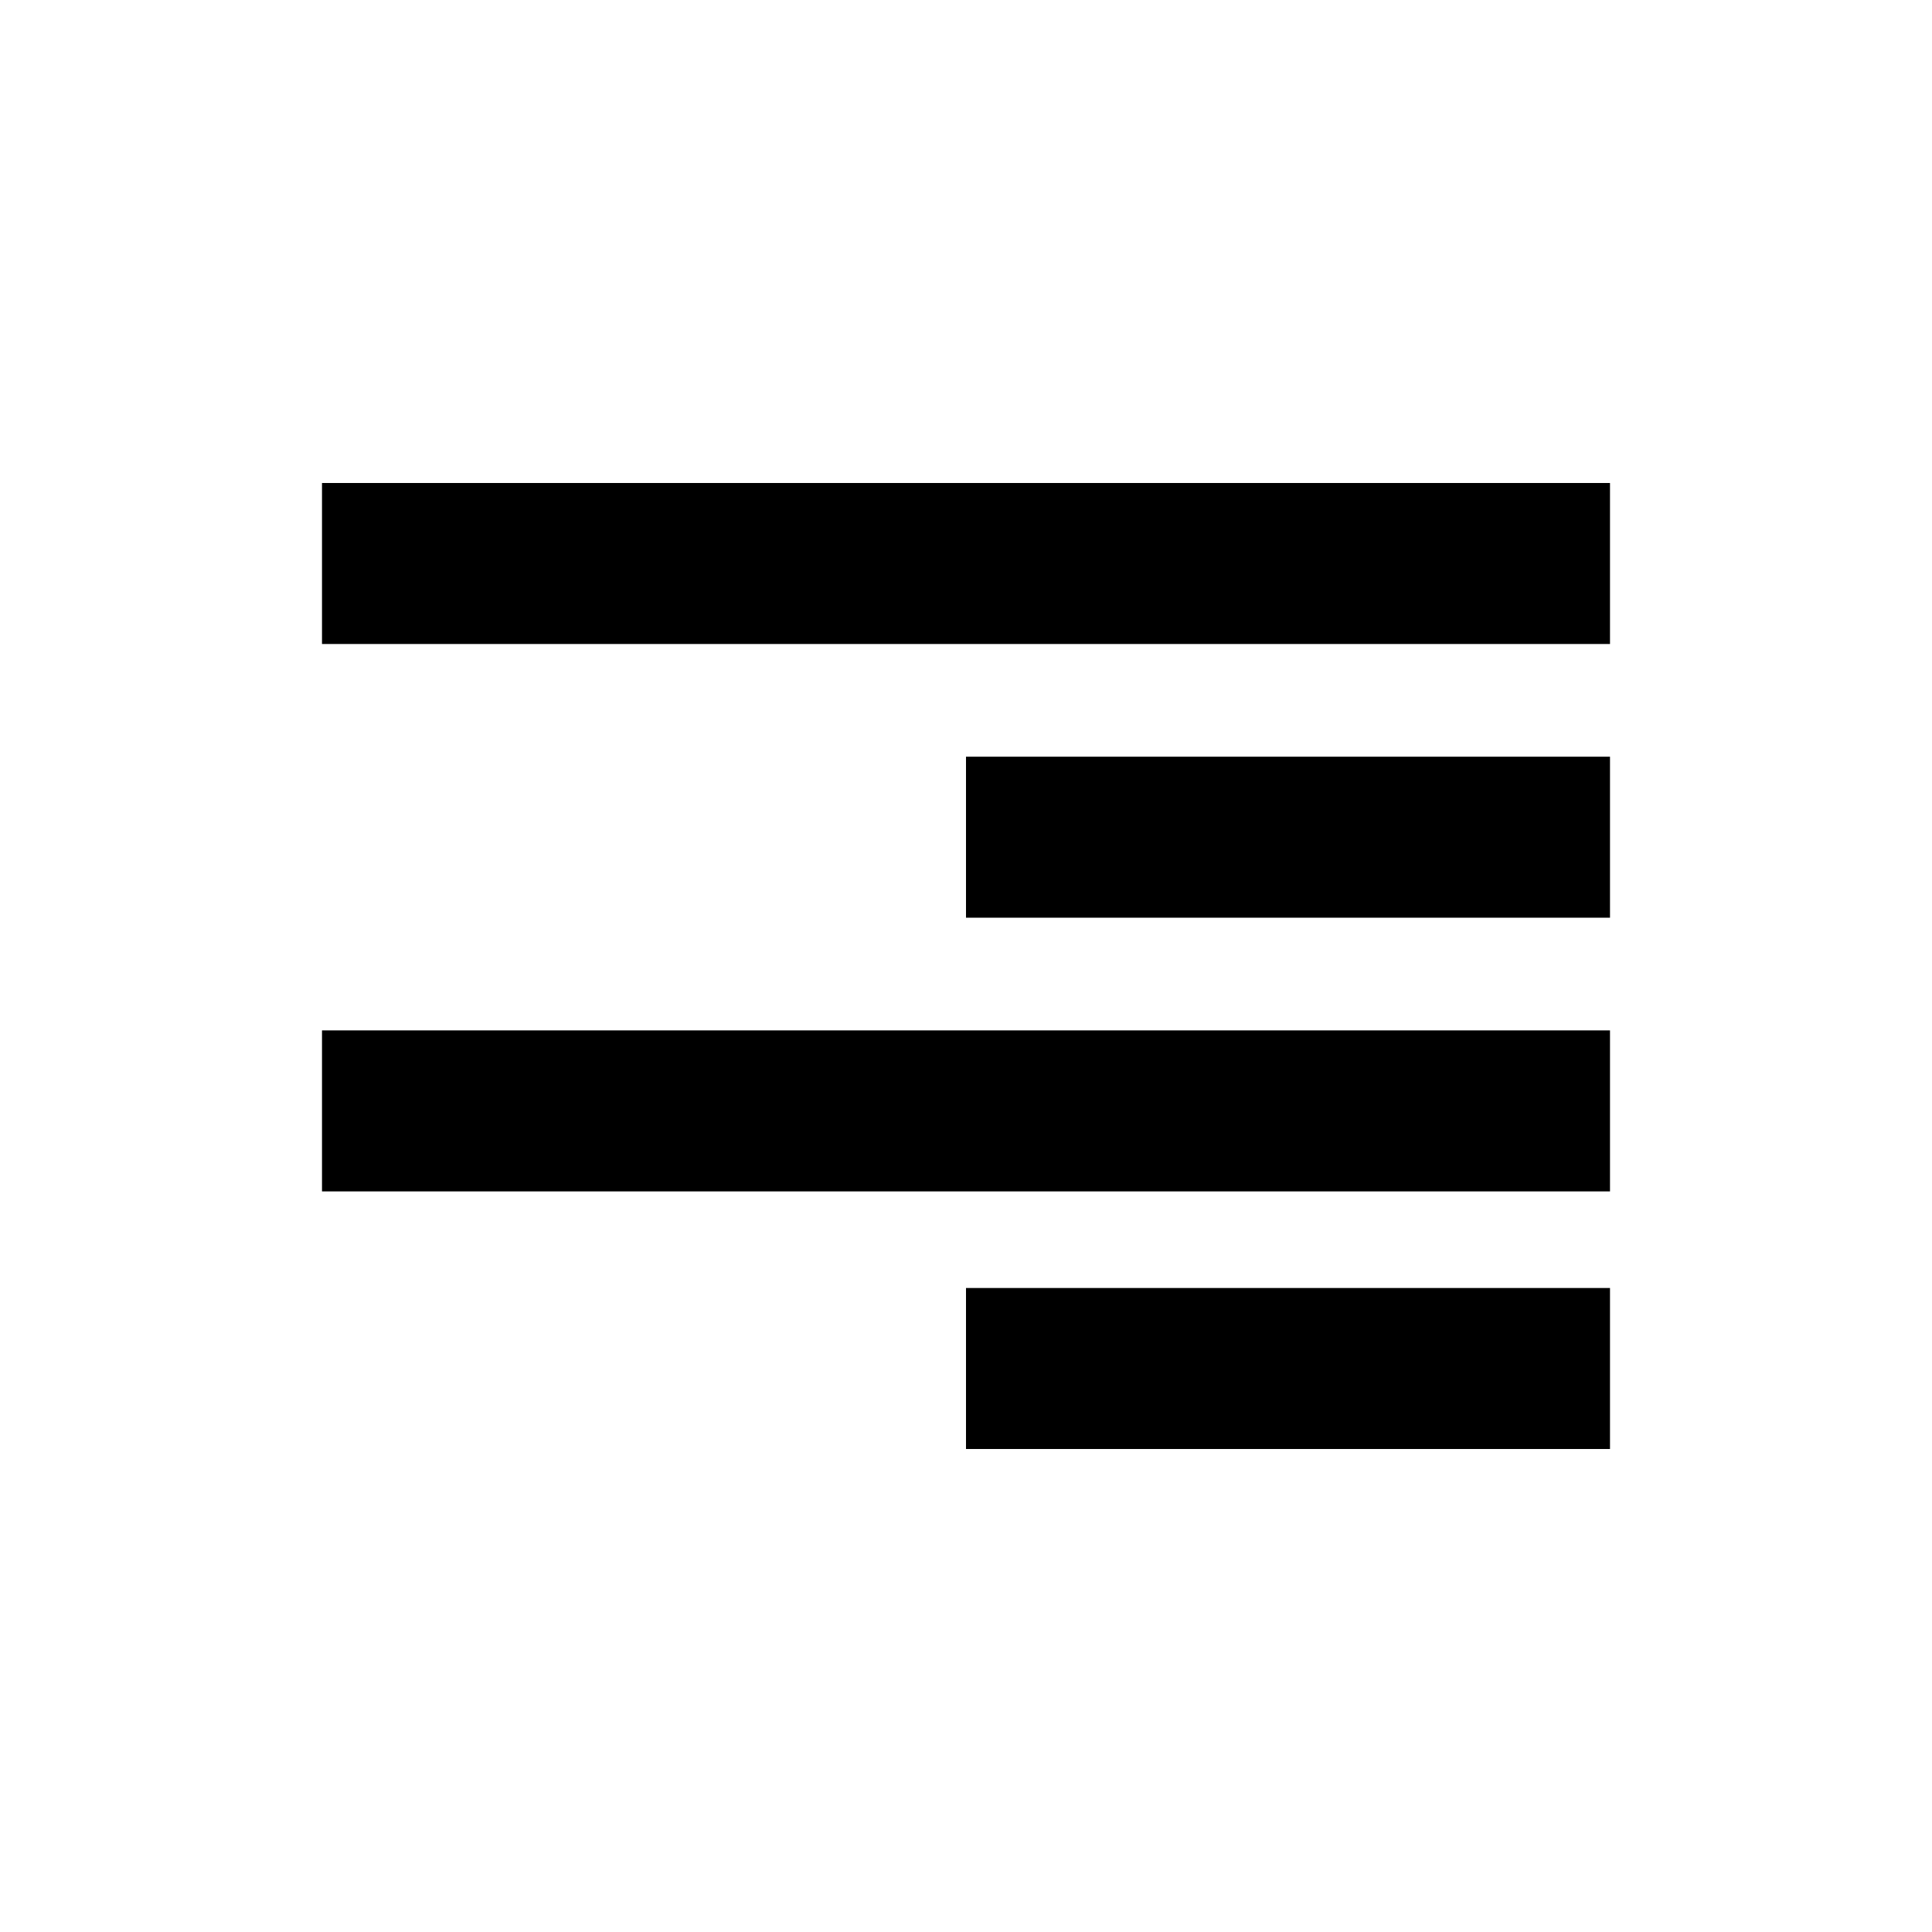
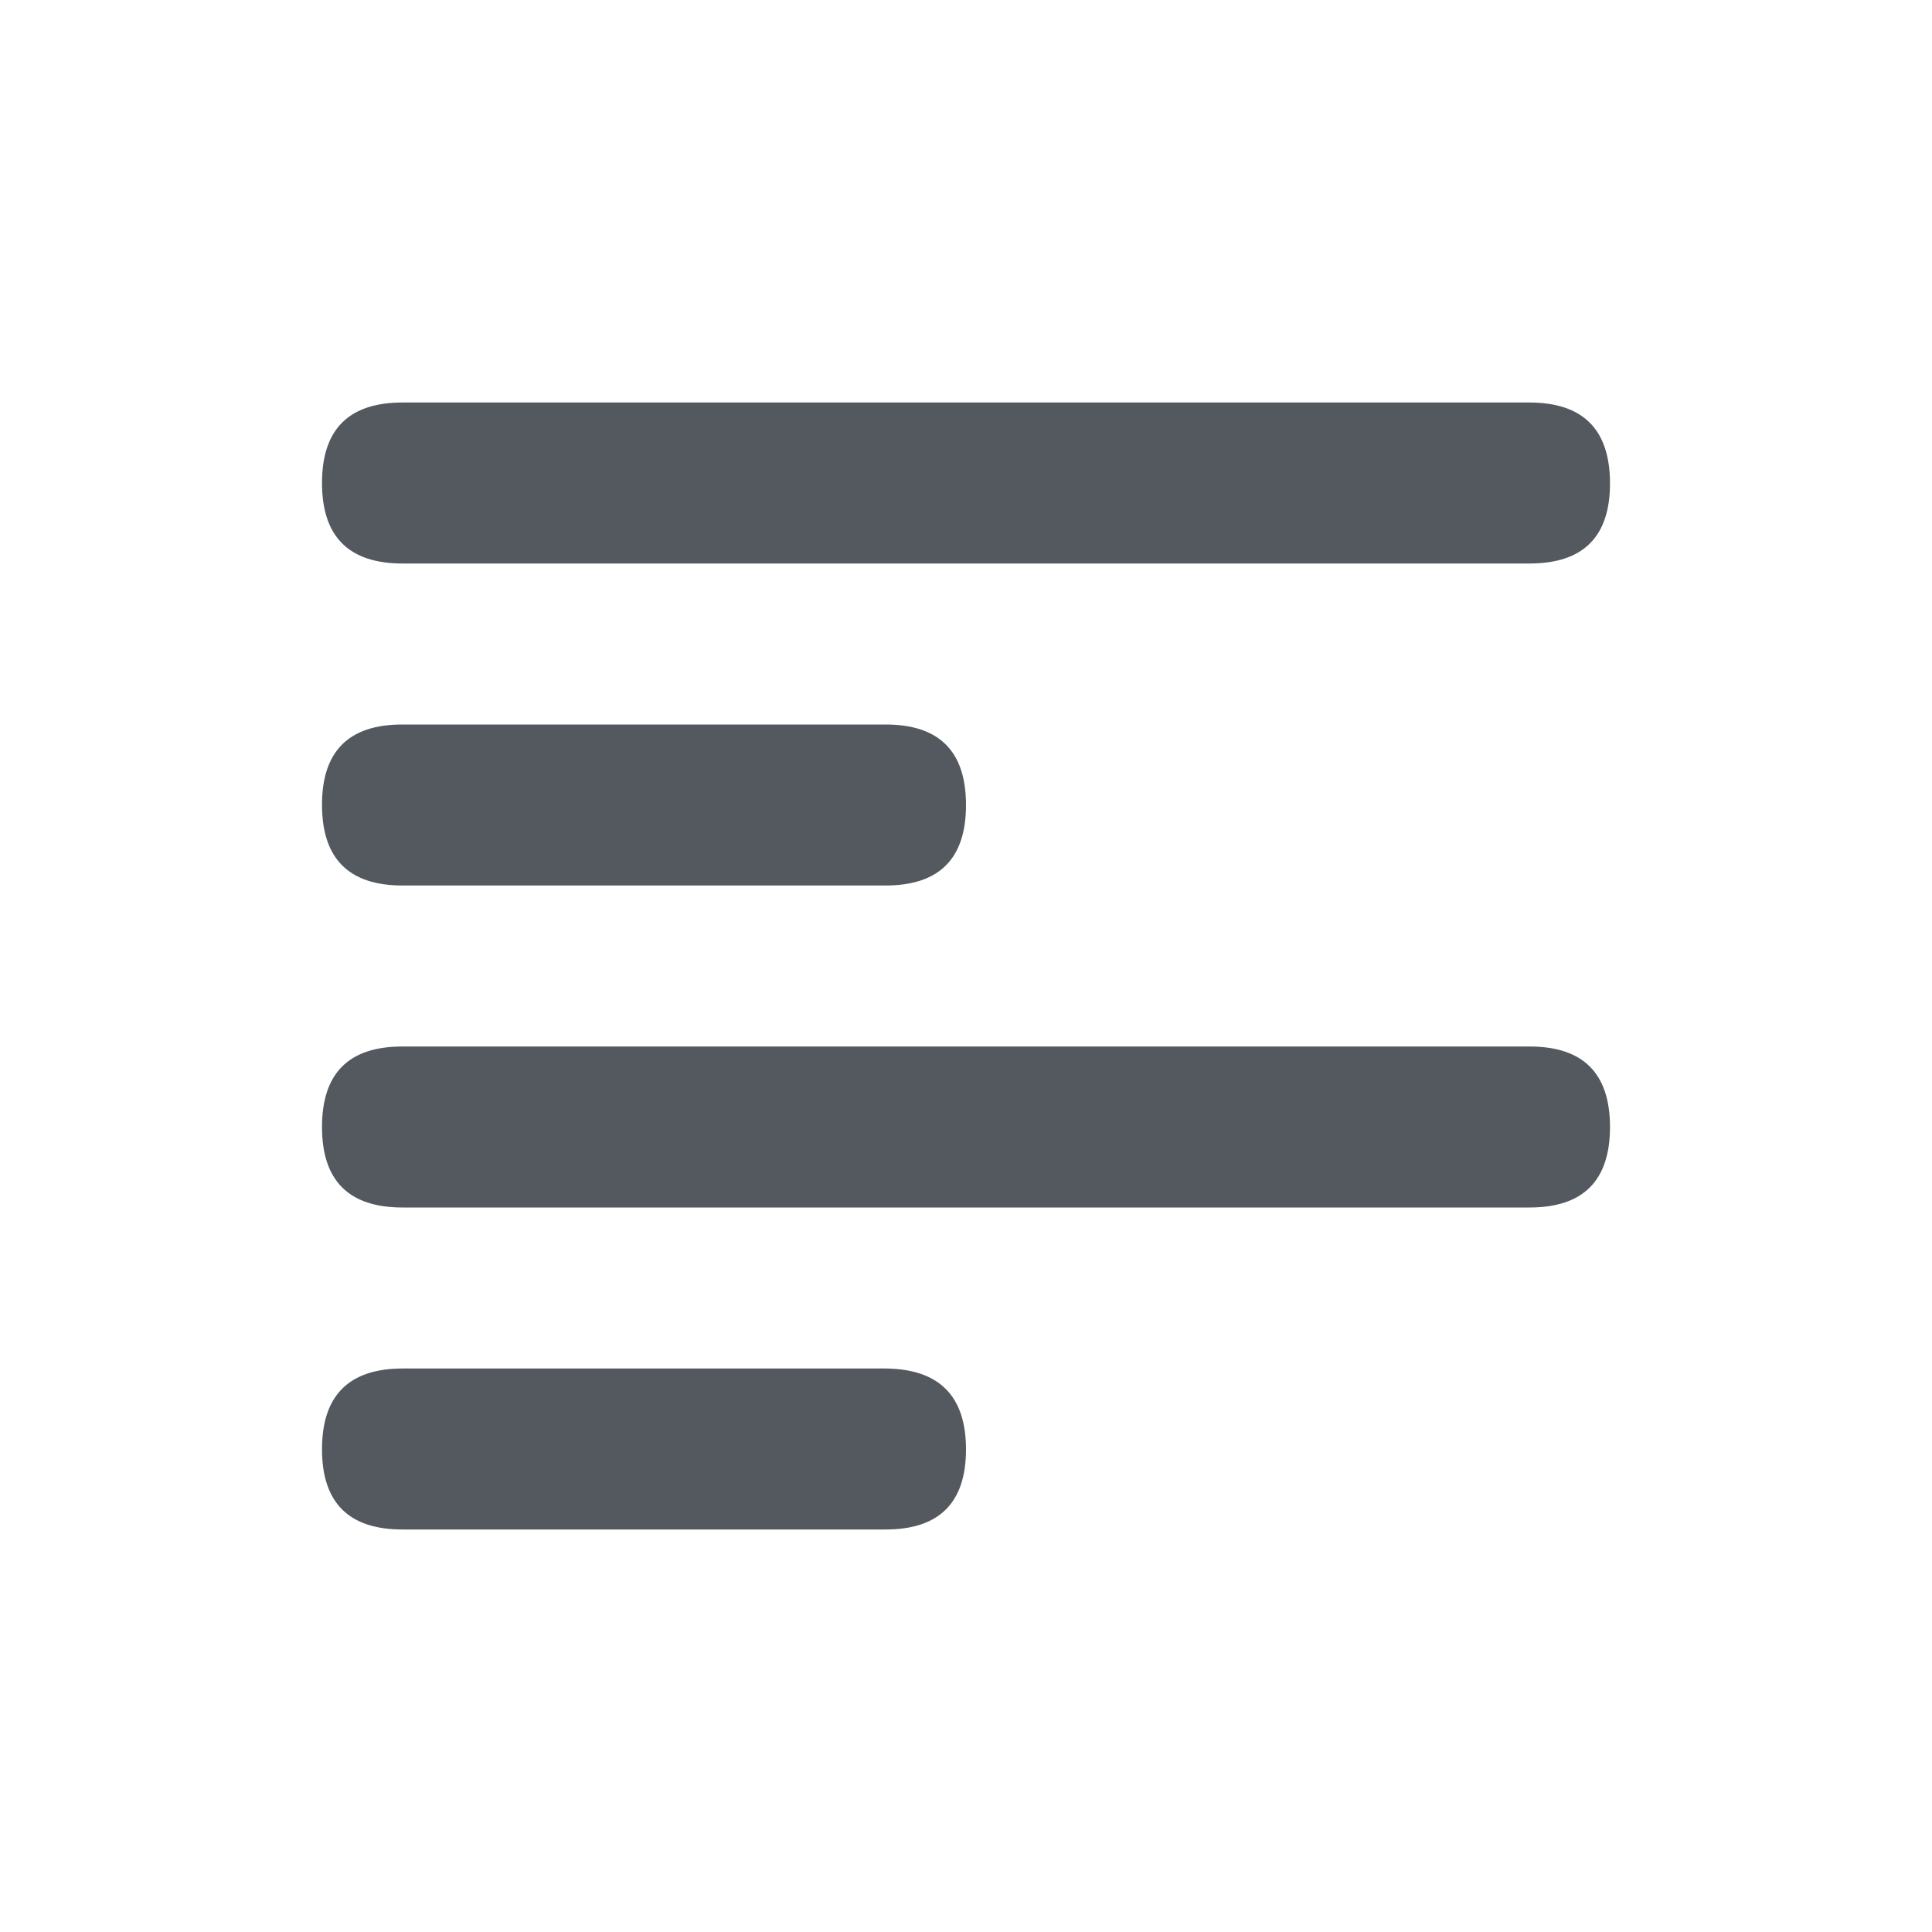
- <svg xmlns="http://www.w3.org/2000/svg" viewBox="0 0 24 24">
-   <g id="align-right">
-     <g id="align-right-2" data-name="align-right">
-       <rect x="4" y="6" width="16" height="2" />
-       <rect x="12" y="9.4" width="8" height="2" />
-       <rect x="4" y="12.8" width="16" height="2" />
-       <rect x="12" y="16" width="8" height="2" />
-     </g>
-   </g>
+ <svg xmlns="http://www.w3.org/2000/svg" xmlns:xlink="http://www.w3.org/1999/xlink" width="24" height="24" viewBox="0 0 24 24">
+   <defs>
+     <path id="a" d="M5 7c-.666 0-1-.333-1-1s.333-1 1-1h13.995c.669 0 1.003.333 1.005 1 .002.667-.332 1-1 1H5zm0 4c-.666 0-.999-.333-1-1-.001-.667.331-1 .997-1H11c.667 0 1 .332 1 1 0 .668-.333 1-1 1H5zm0 4c-.666 0-1-.332-1-1 0-.668.332-1 .998-1H19c.667 0 1 .333 1 1s-.333 1-1 1H5zm0 4c-.668 0-1.001-.333-1-1 .001-.667.336-1 1.003-1H11c.667.006 1 .341 1 1.005 0 .663-.333.995-1 .995H5z" />
+   </defs>
+   <use fill="#53595E" fill-rule="evenodd" xlink:href="#a" />
</svg>
